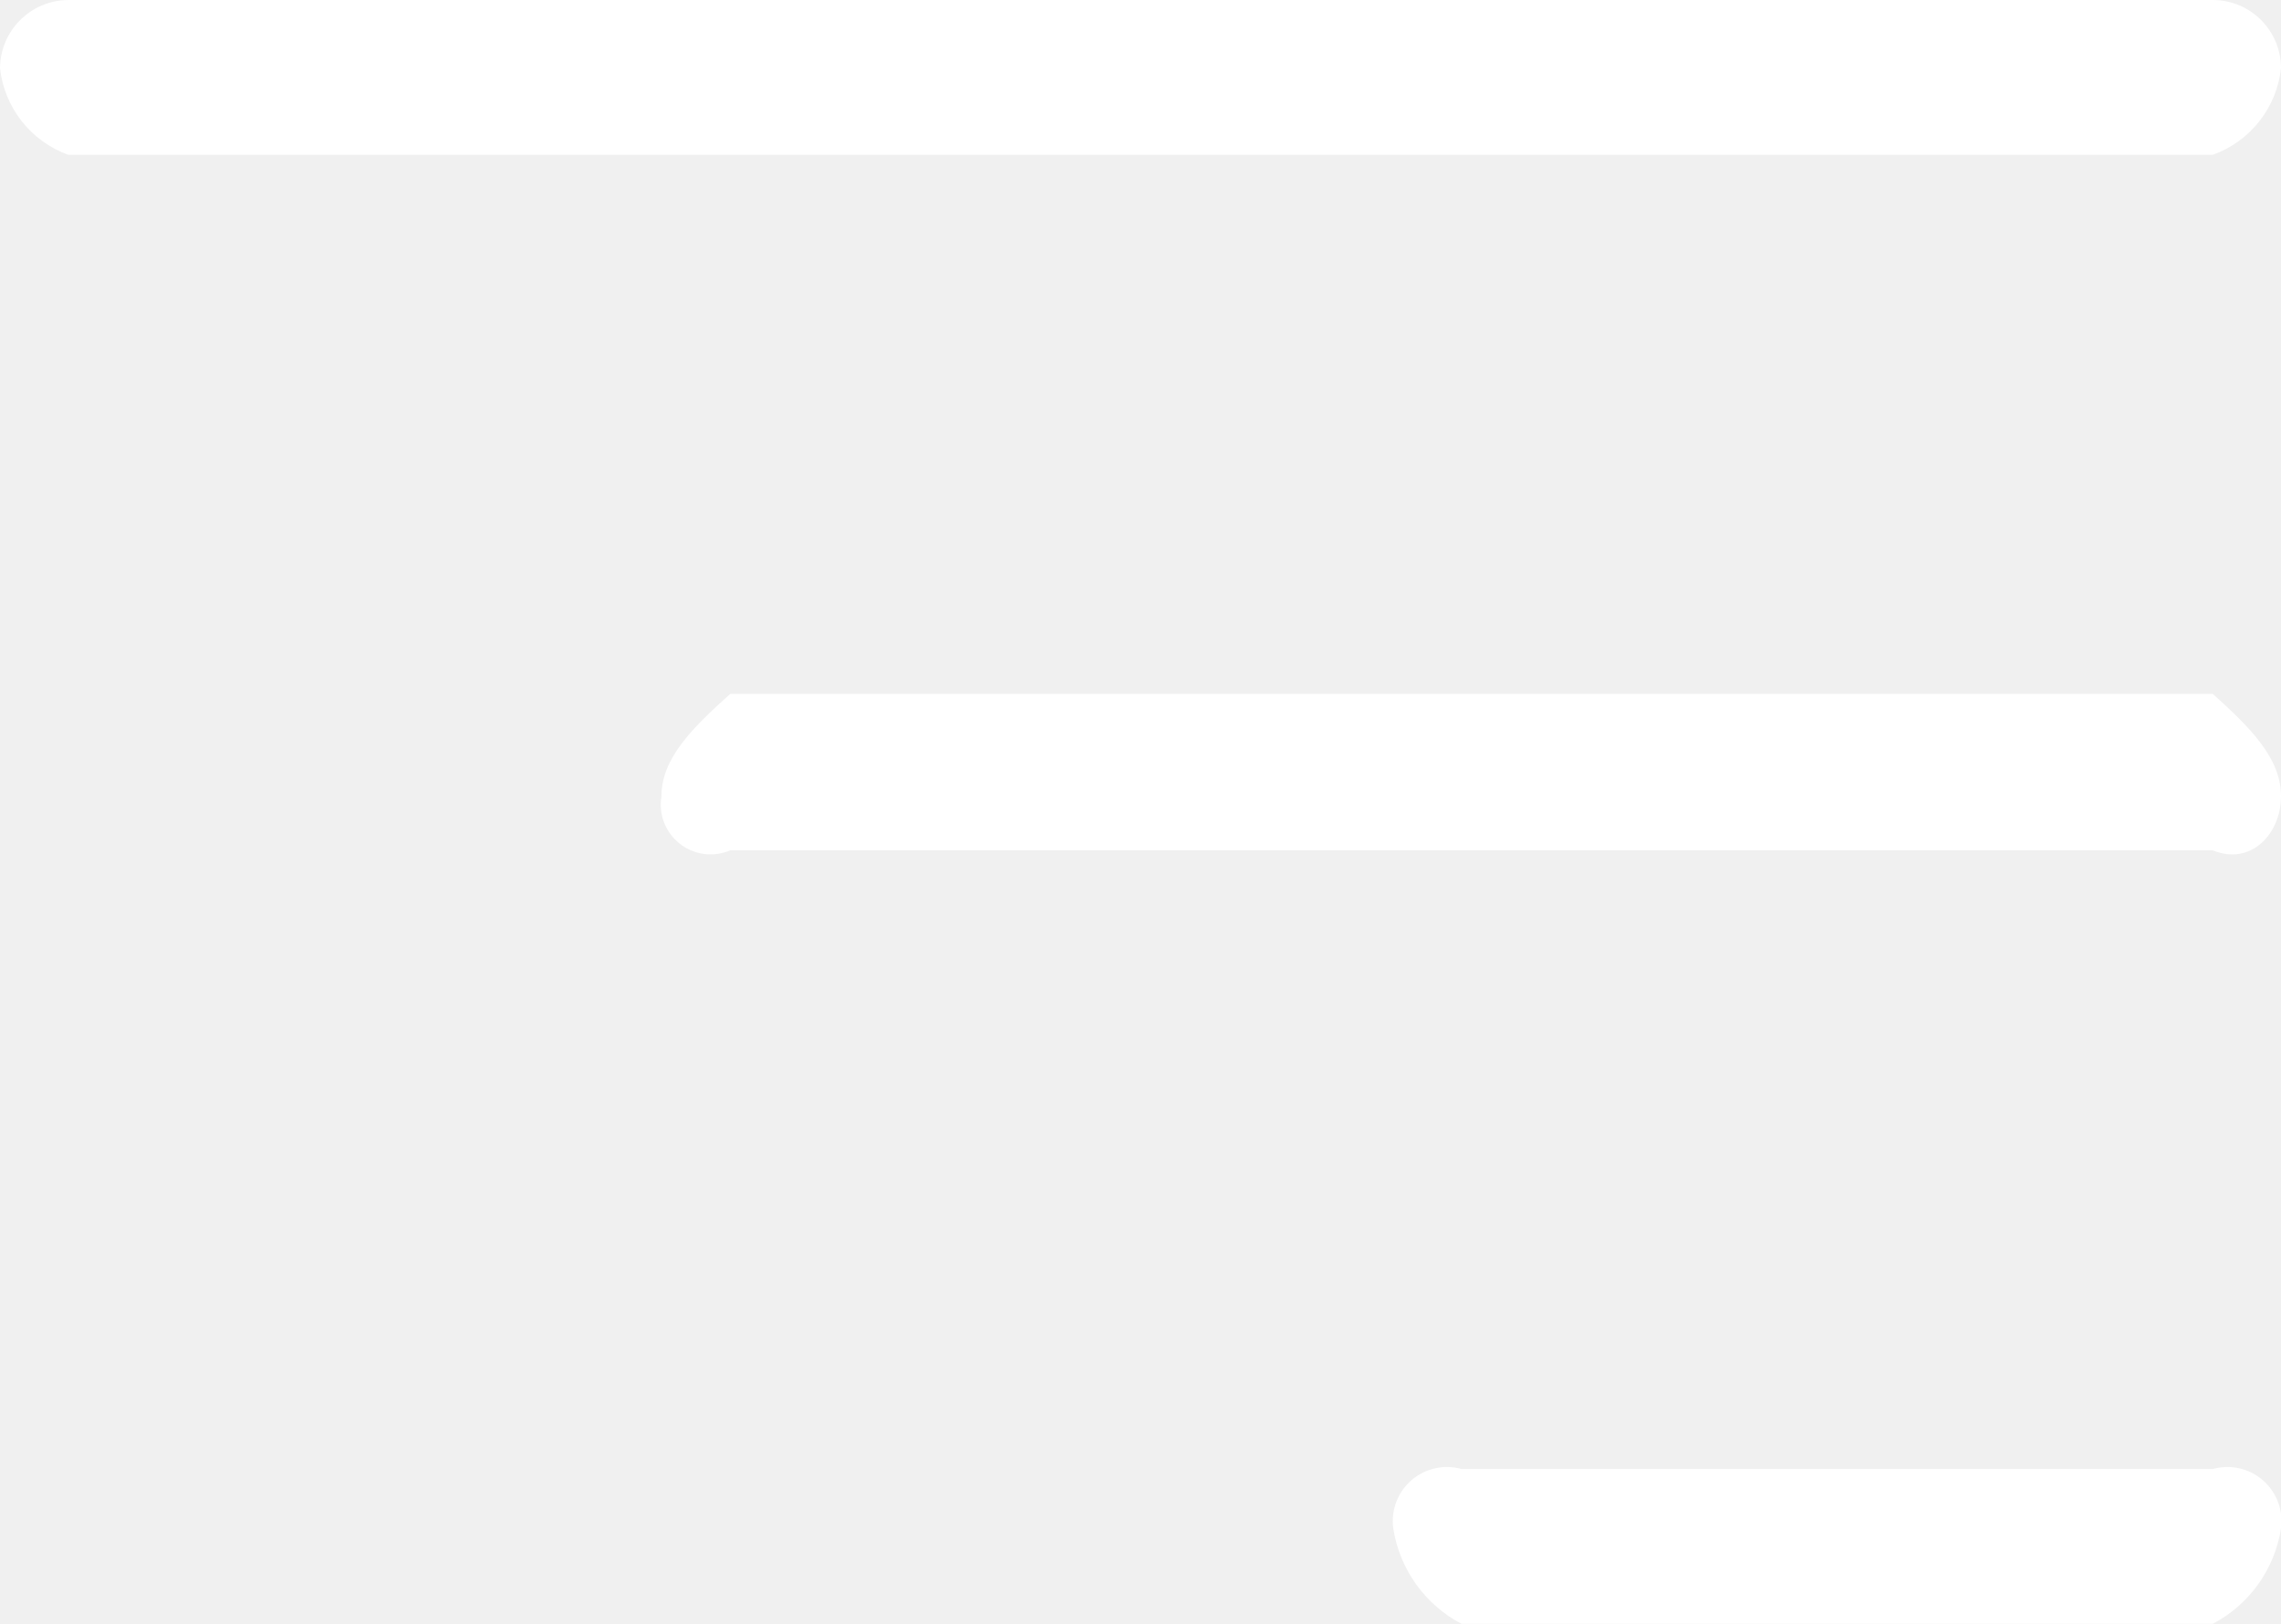
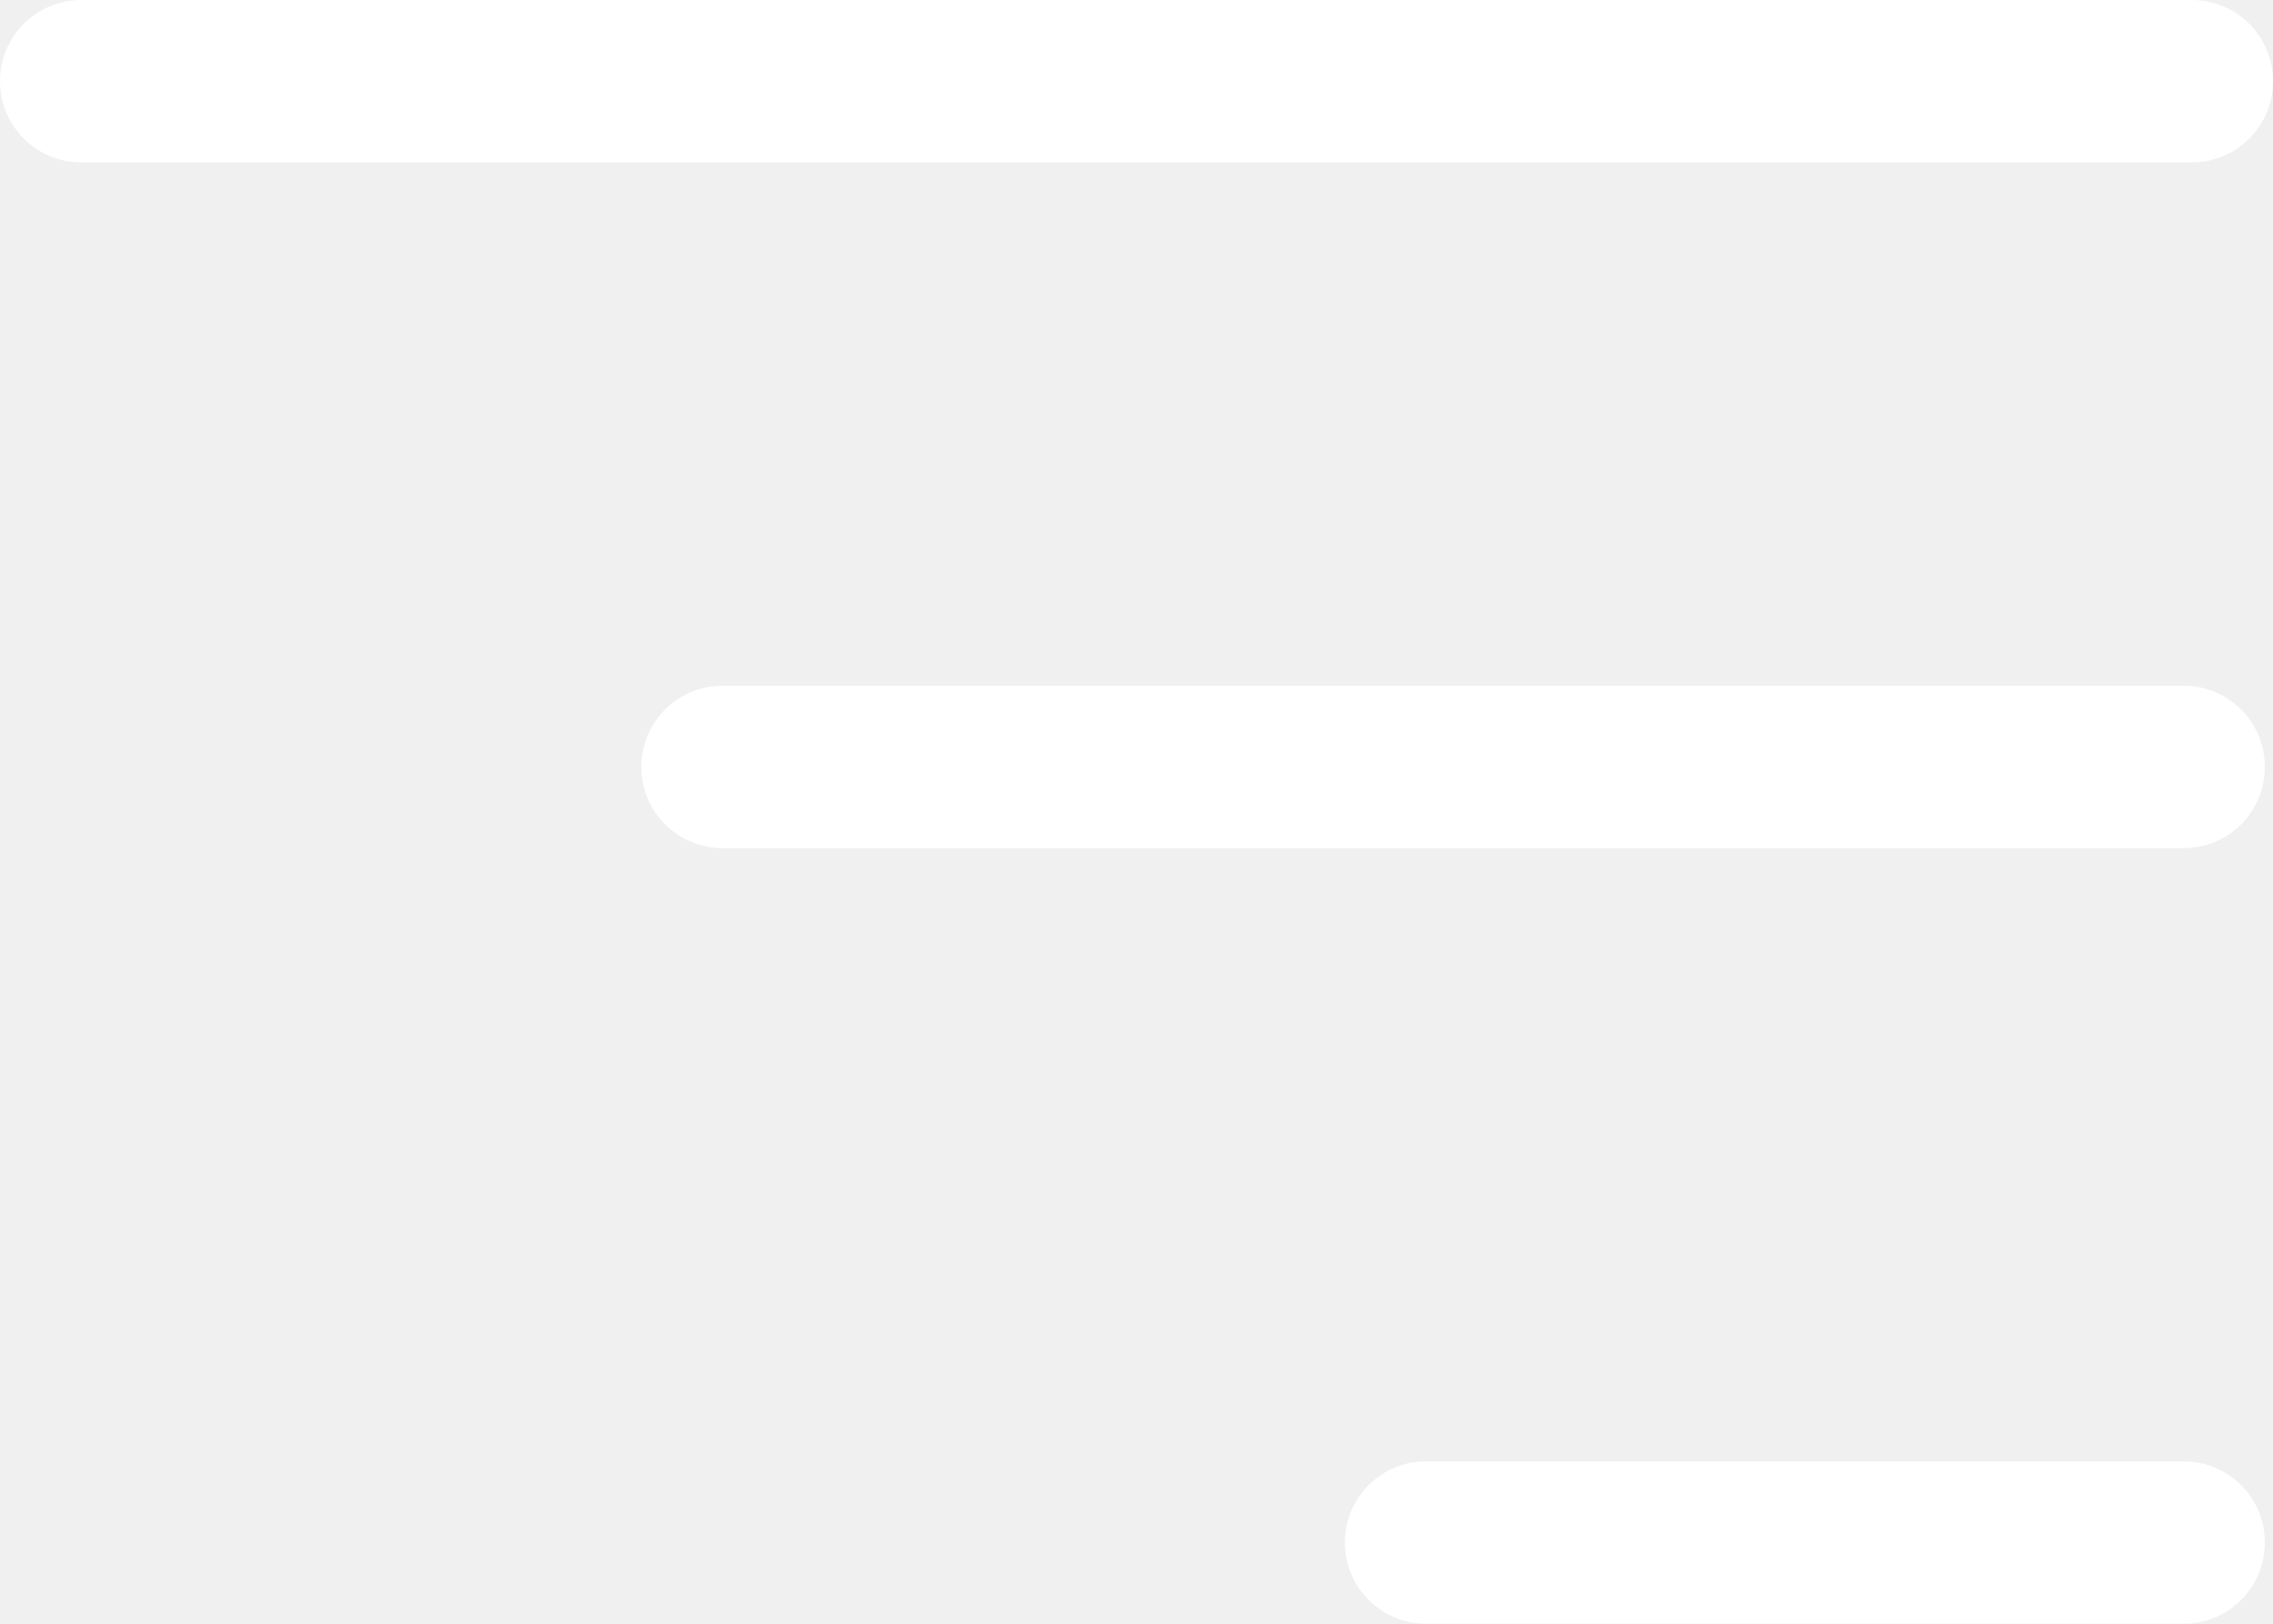
- <svg xmlns="http://www.w3.org/2000/svg" id="Layer_1" data-name="Layer 1" viewBox="0 0 42.14 30">
+ <svg xmlns="http://www.w3.org/2000/svg" id="Layer_1" data-name="Layer 1" viewBox="0 0 42 30">
  <defs>
    <style>.cls-1{fill:#fff;}</style>
  </defs>
-   <g id="Hamburger_Menu" data-name="Hamburger Menu">
-     <path class="cls-1" d="M40.88,2.86H1.26A1.93,1.93,0,0,1,0,1.26,1.27,1.27,0,0,1,1.26,0H40.88a1.26,1.26,0,0,1,1.26,1.26A1.92,1.92,0,0,1,40.88,2.86Z" />
-     <path class="cls-1" d="M40.88,15.71H13.49a.92.92,0,0,1-1.27-1c0-.7.57-1.26,1.27-1.89H40.88c.7.63,1.26,1.19,1.26,1.89S41.58,16,40.88,15.71Z" />
-     <path class="cls-1" d="M40.88,30H27a2.41,2.41,0,0,1-1.26-1.76A1,1,0,0,1,27,27.14H40.88a1,1,0,0,1,1.26,1.1A2.41,2.41,0,0,1,40.88,30Z" />
-   </g>
+   <path class="cls-1" d="M40.5,3H1.5a1.5,1.5,0,0,1,0-3h39a1.5,1.5,0,0,1,0,3Zm1.35,11.17a1.5,1.5,0,0,0-1.5-1.5h-27a1.5,1.5,0,0,0,0,3h27A1.5,1.5,0,0,0,41.85,14.17Zm0,14.33a1.5,1.5,0,0,0-1.5-1.5h-14a1.5,1.5,0,0,0,0,3h14A1.5,1.5,0,0,0,41.85,28.5Z" />
</svg>
